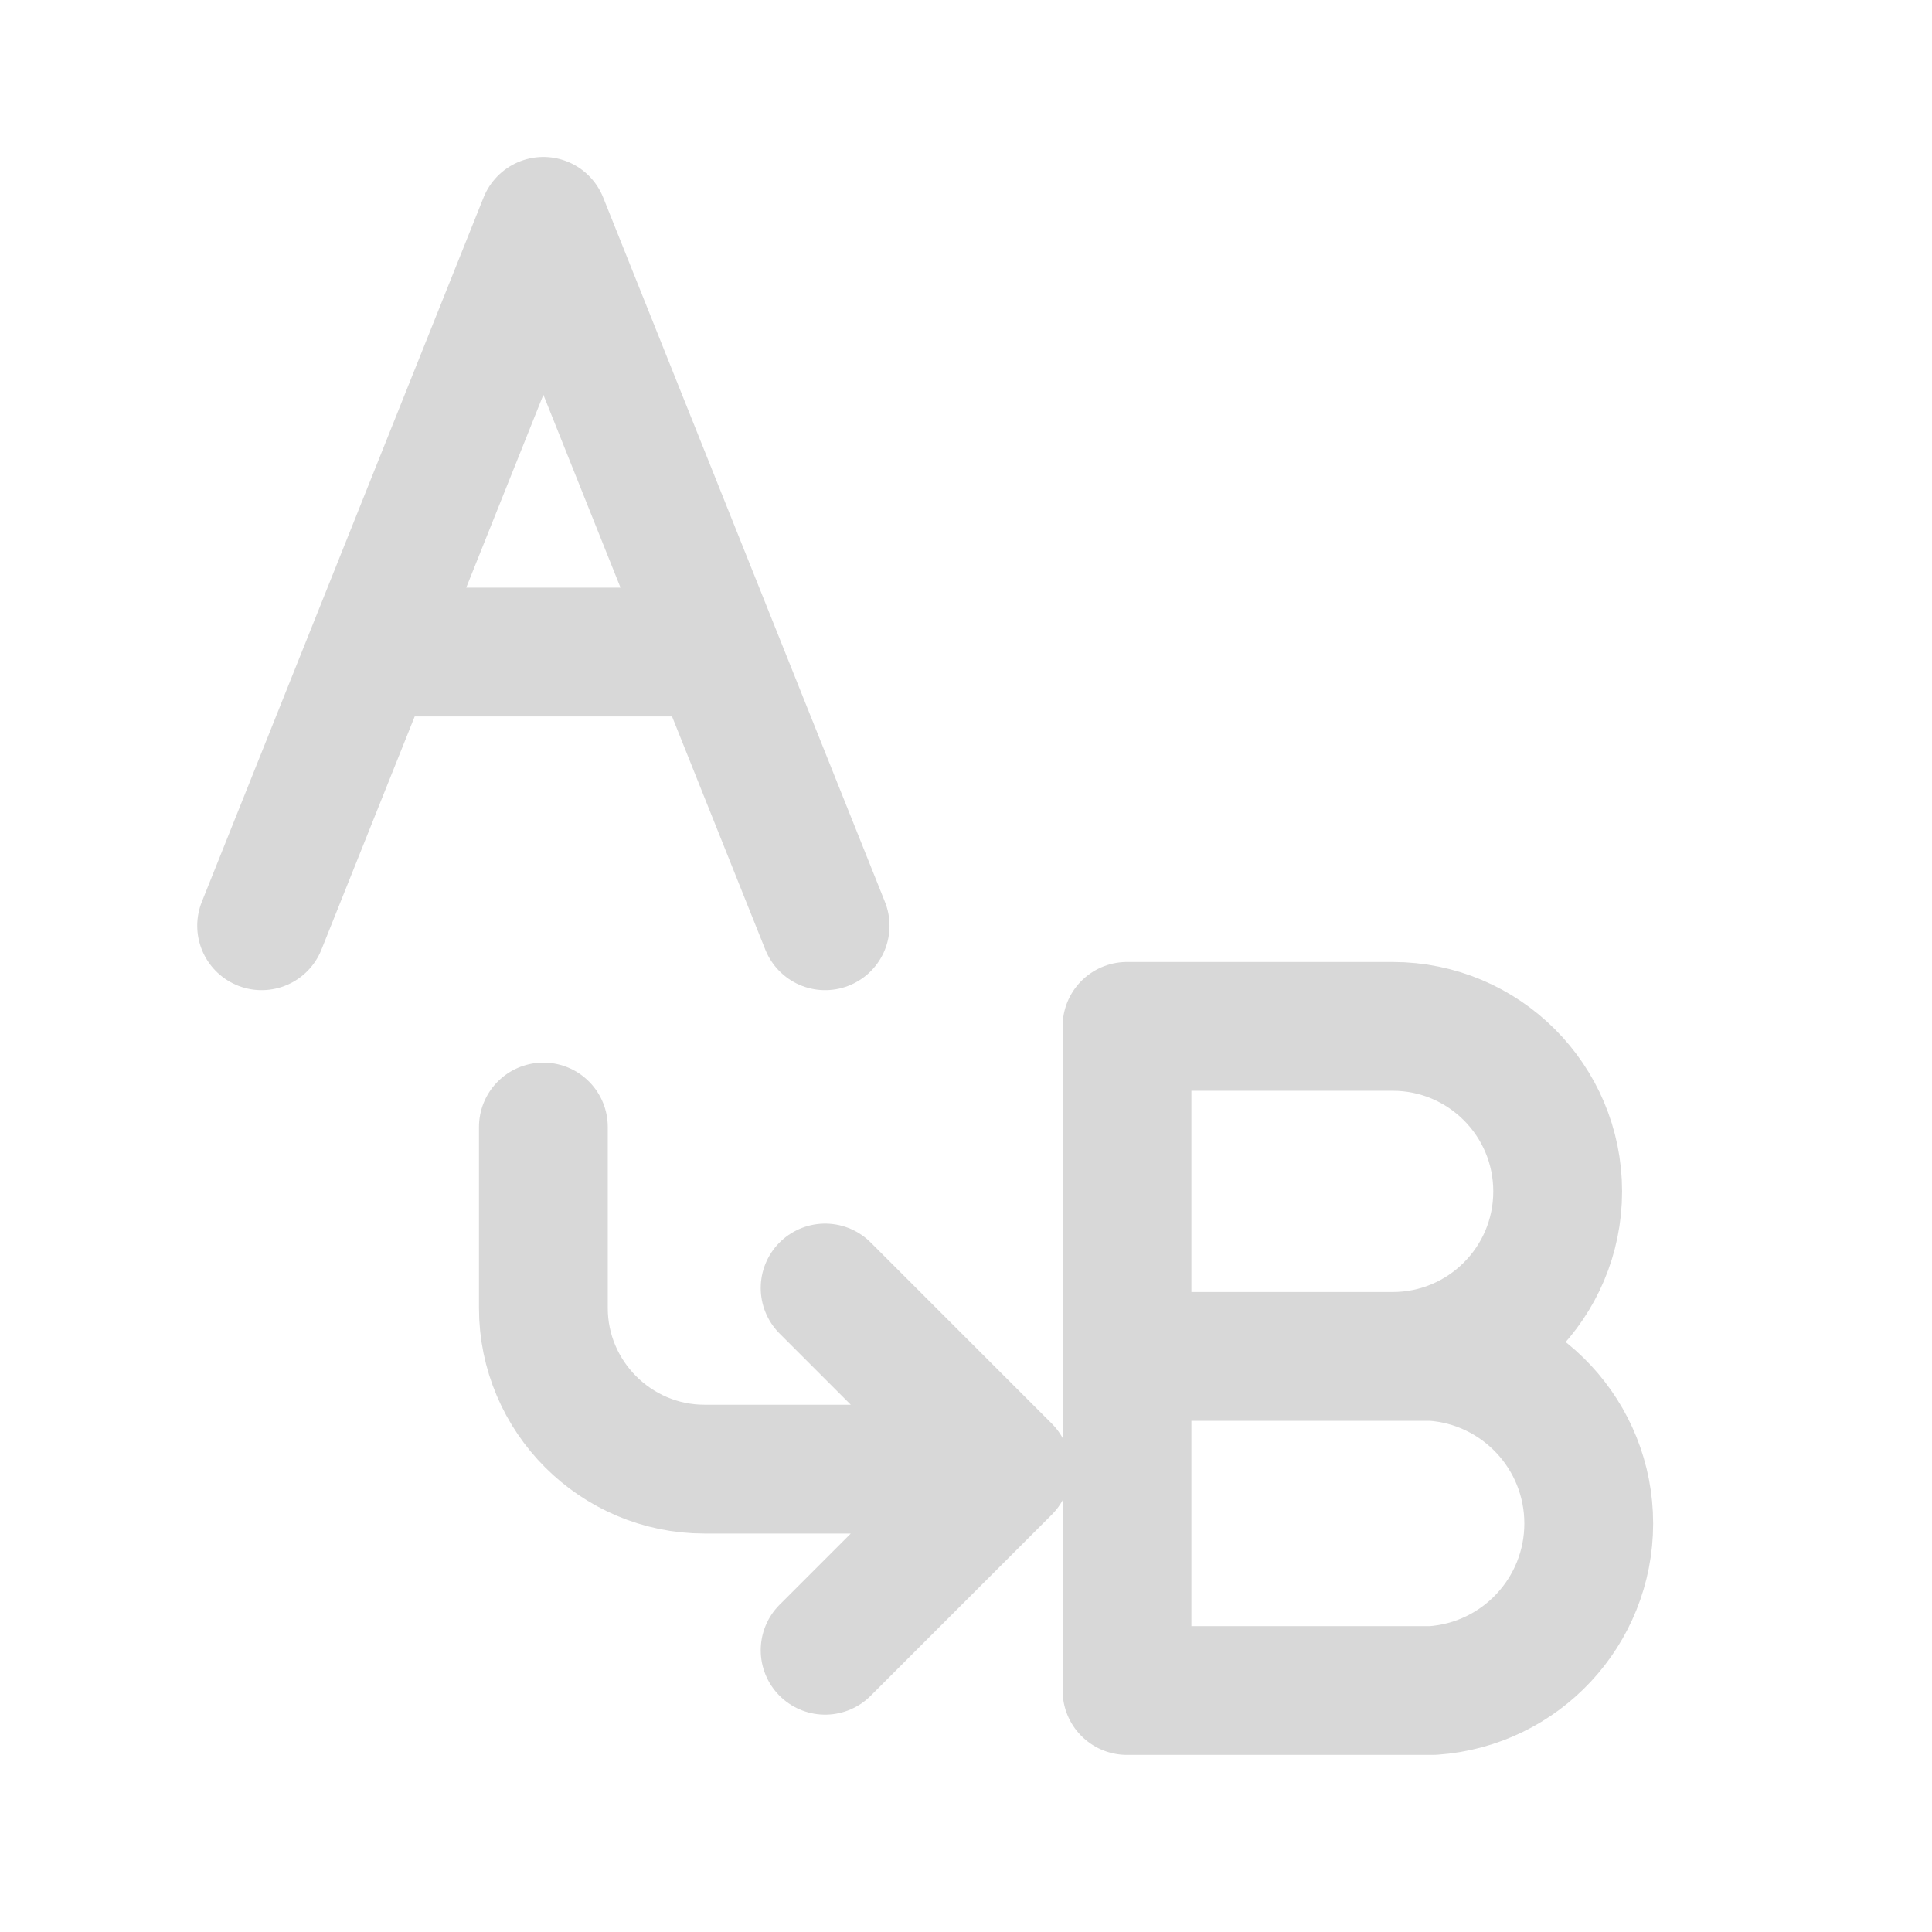
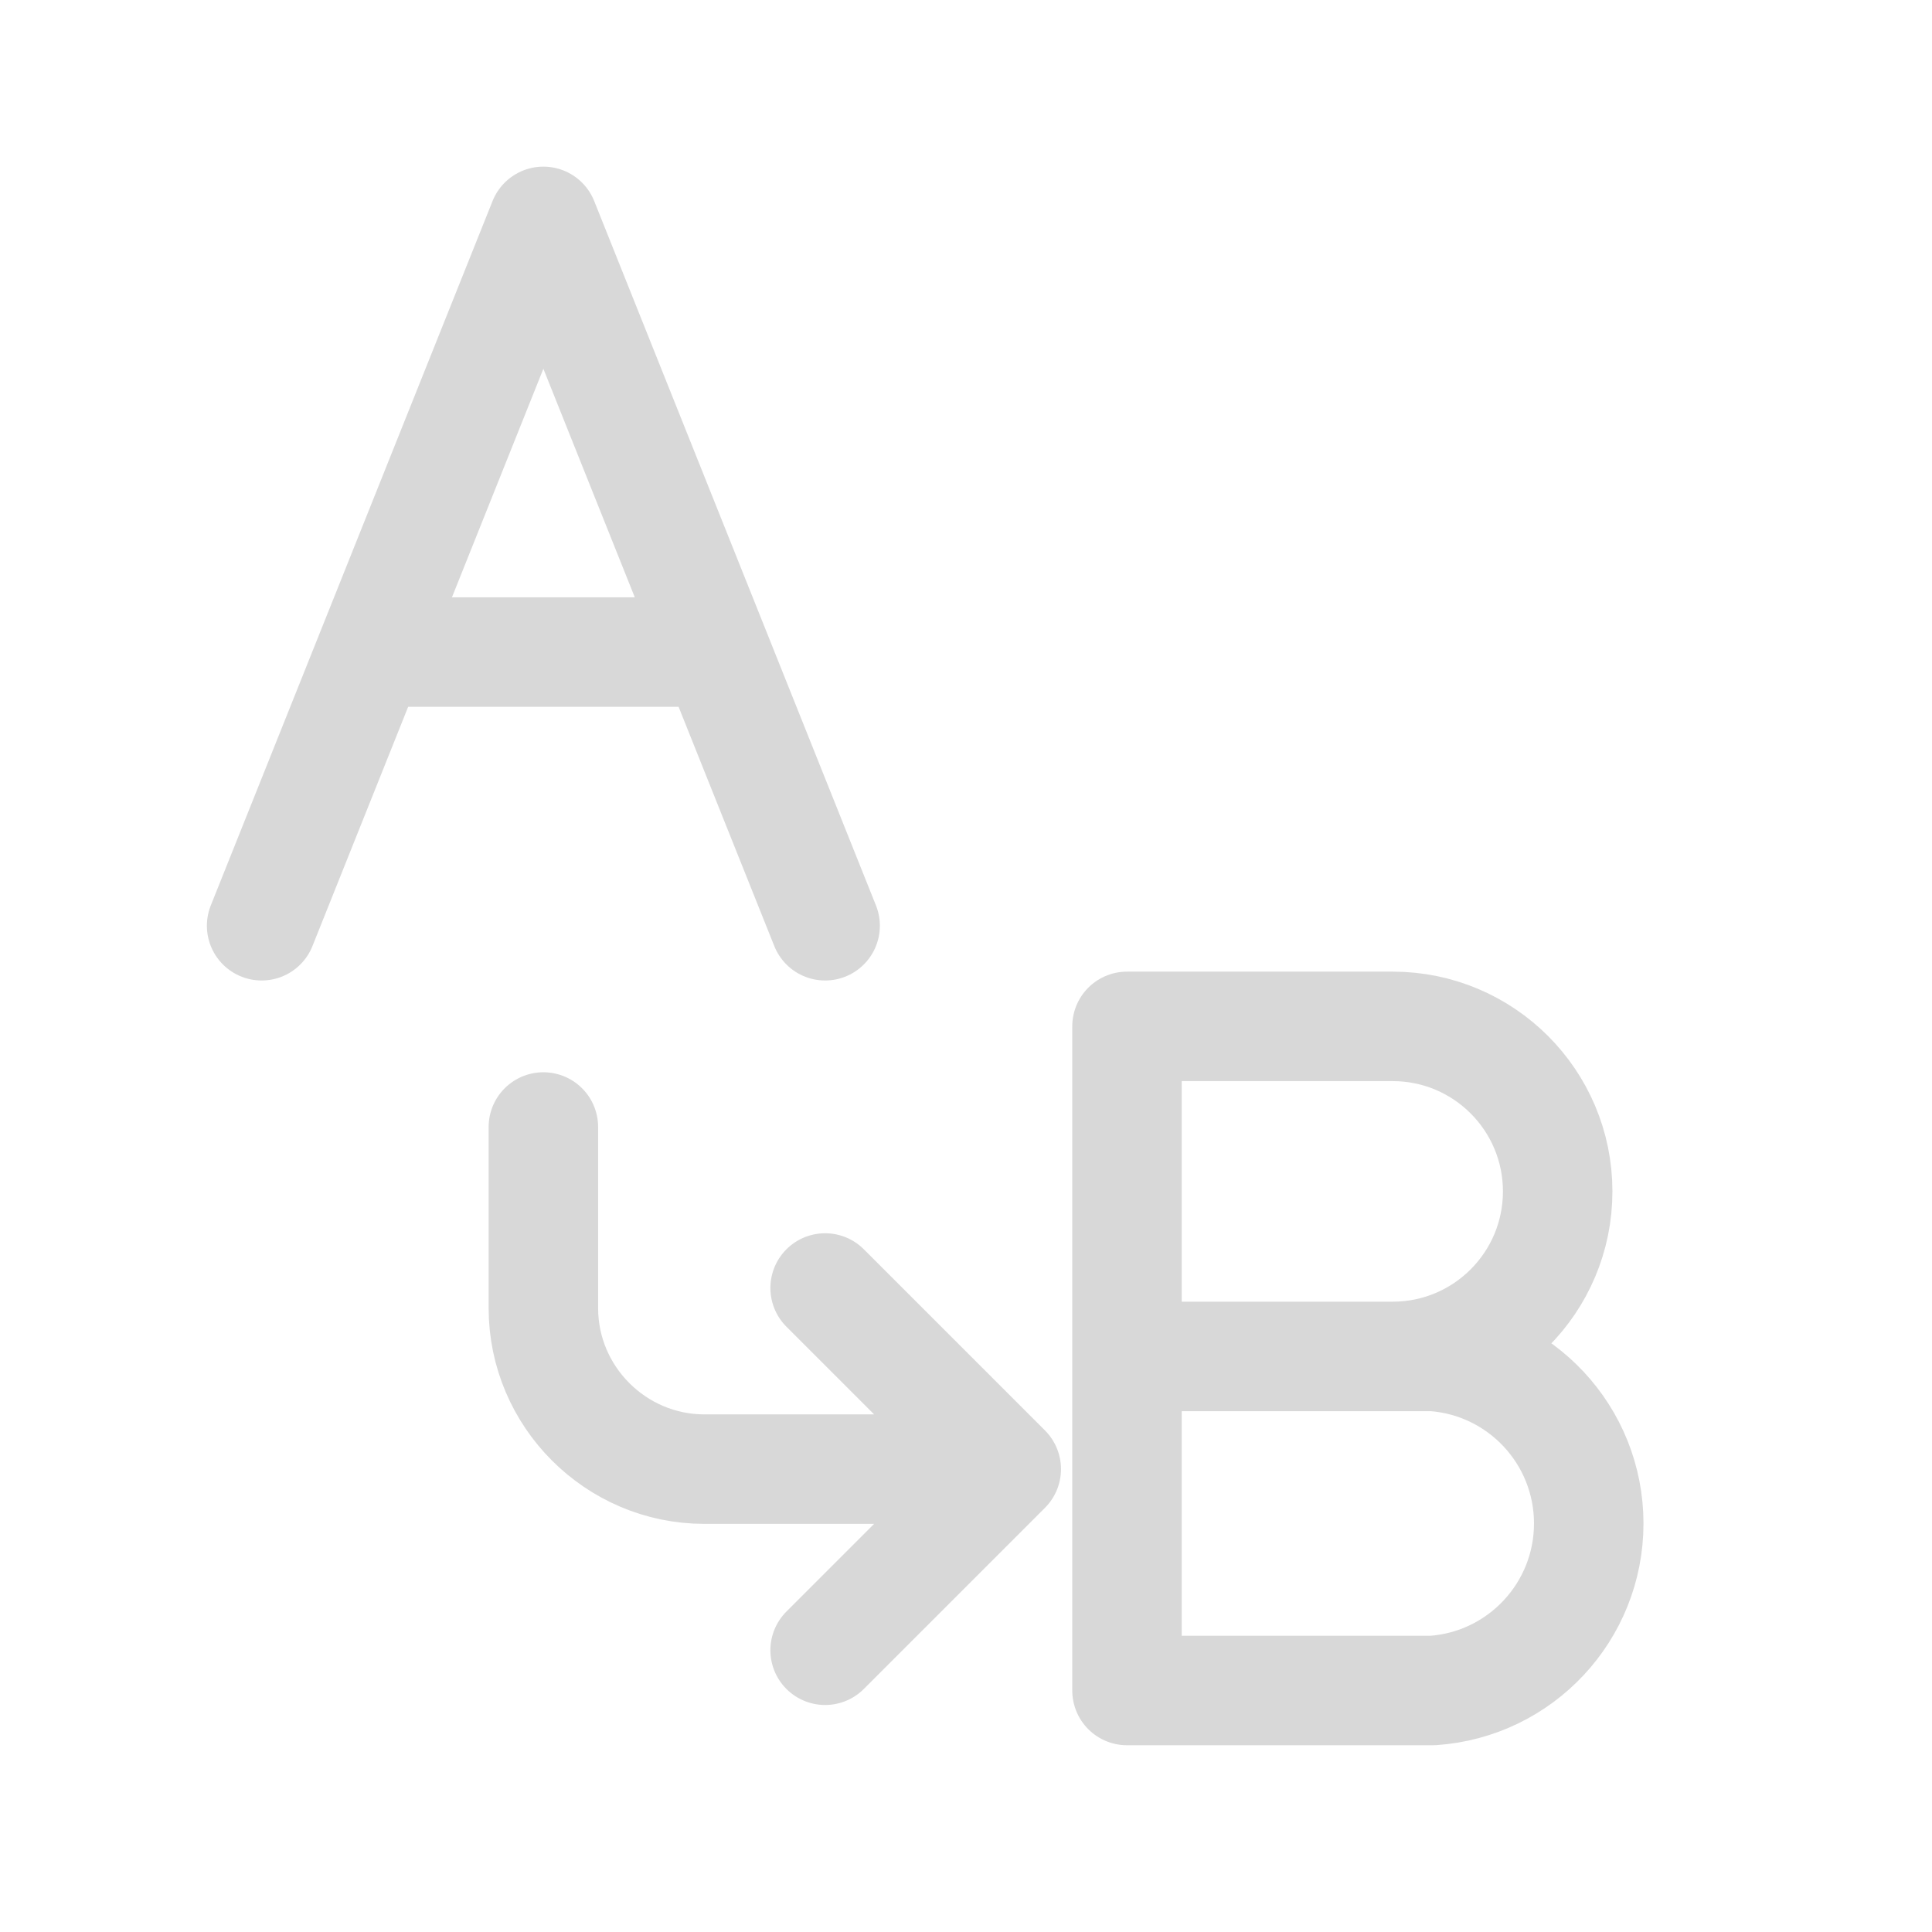
<svg xmlns="http://www.w3.org/2000/svg" width="24" height="24" viewBox="0 0 24 24">
  <g stroke-linecap="round" stroke-linejoin="round">
-     <path fill="none" stroke="#D8D8D8" stroke-width="1.6" d="M3.25 11.5 6.75 2.75l3.5 8.75M4.7 8.1h4.1" />
-     <path fill="none" stroke="#D8D8D8" stroke-width="1.6" d="M14 12.75h3.3a2.05 2.05 0 0 1 0 4.1H14zM14 16.85h3.8a2.08 2.08 0 0 1 0 4.15H14z" />
-     <path fill="none" stroke="#D8D8D8" stroke-width="1.6" d="M6.75 14v2.25c0 1.1.9 2 2 2h2.75M10.25 16l2.25 2.25-2.25 2.25" />
+     <path fill="none" stroke="#D8D8D8" stroke-width="1.36" d="M3.25 11.5 6.75 2.75l3.5 8.75M4.7 8.1h4.1" />
+     <path fill="none" stroke="#D8D8D8" stroke-width="1.36" d="M14 12.75h3.3a2.05 2.05 0 0 1 0 4.1H14zM14 16.85h3.8a2.08 2.08 0 0 1 0 4.15H14z" />
+     <path fill="none" stroke="#D8D8D8" stroke-width="1.36" d="M6.75 14v2.25c0 1.1.9 2 2 2h2.75M10.25 16l2.25 2.25-2.25 2.25" />
  </g>
</svg>
